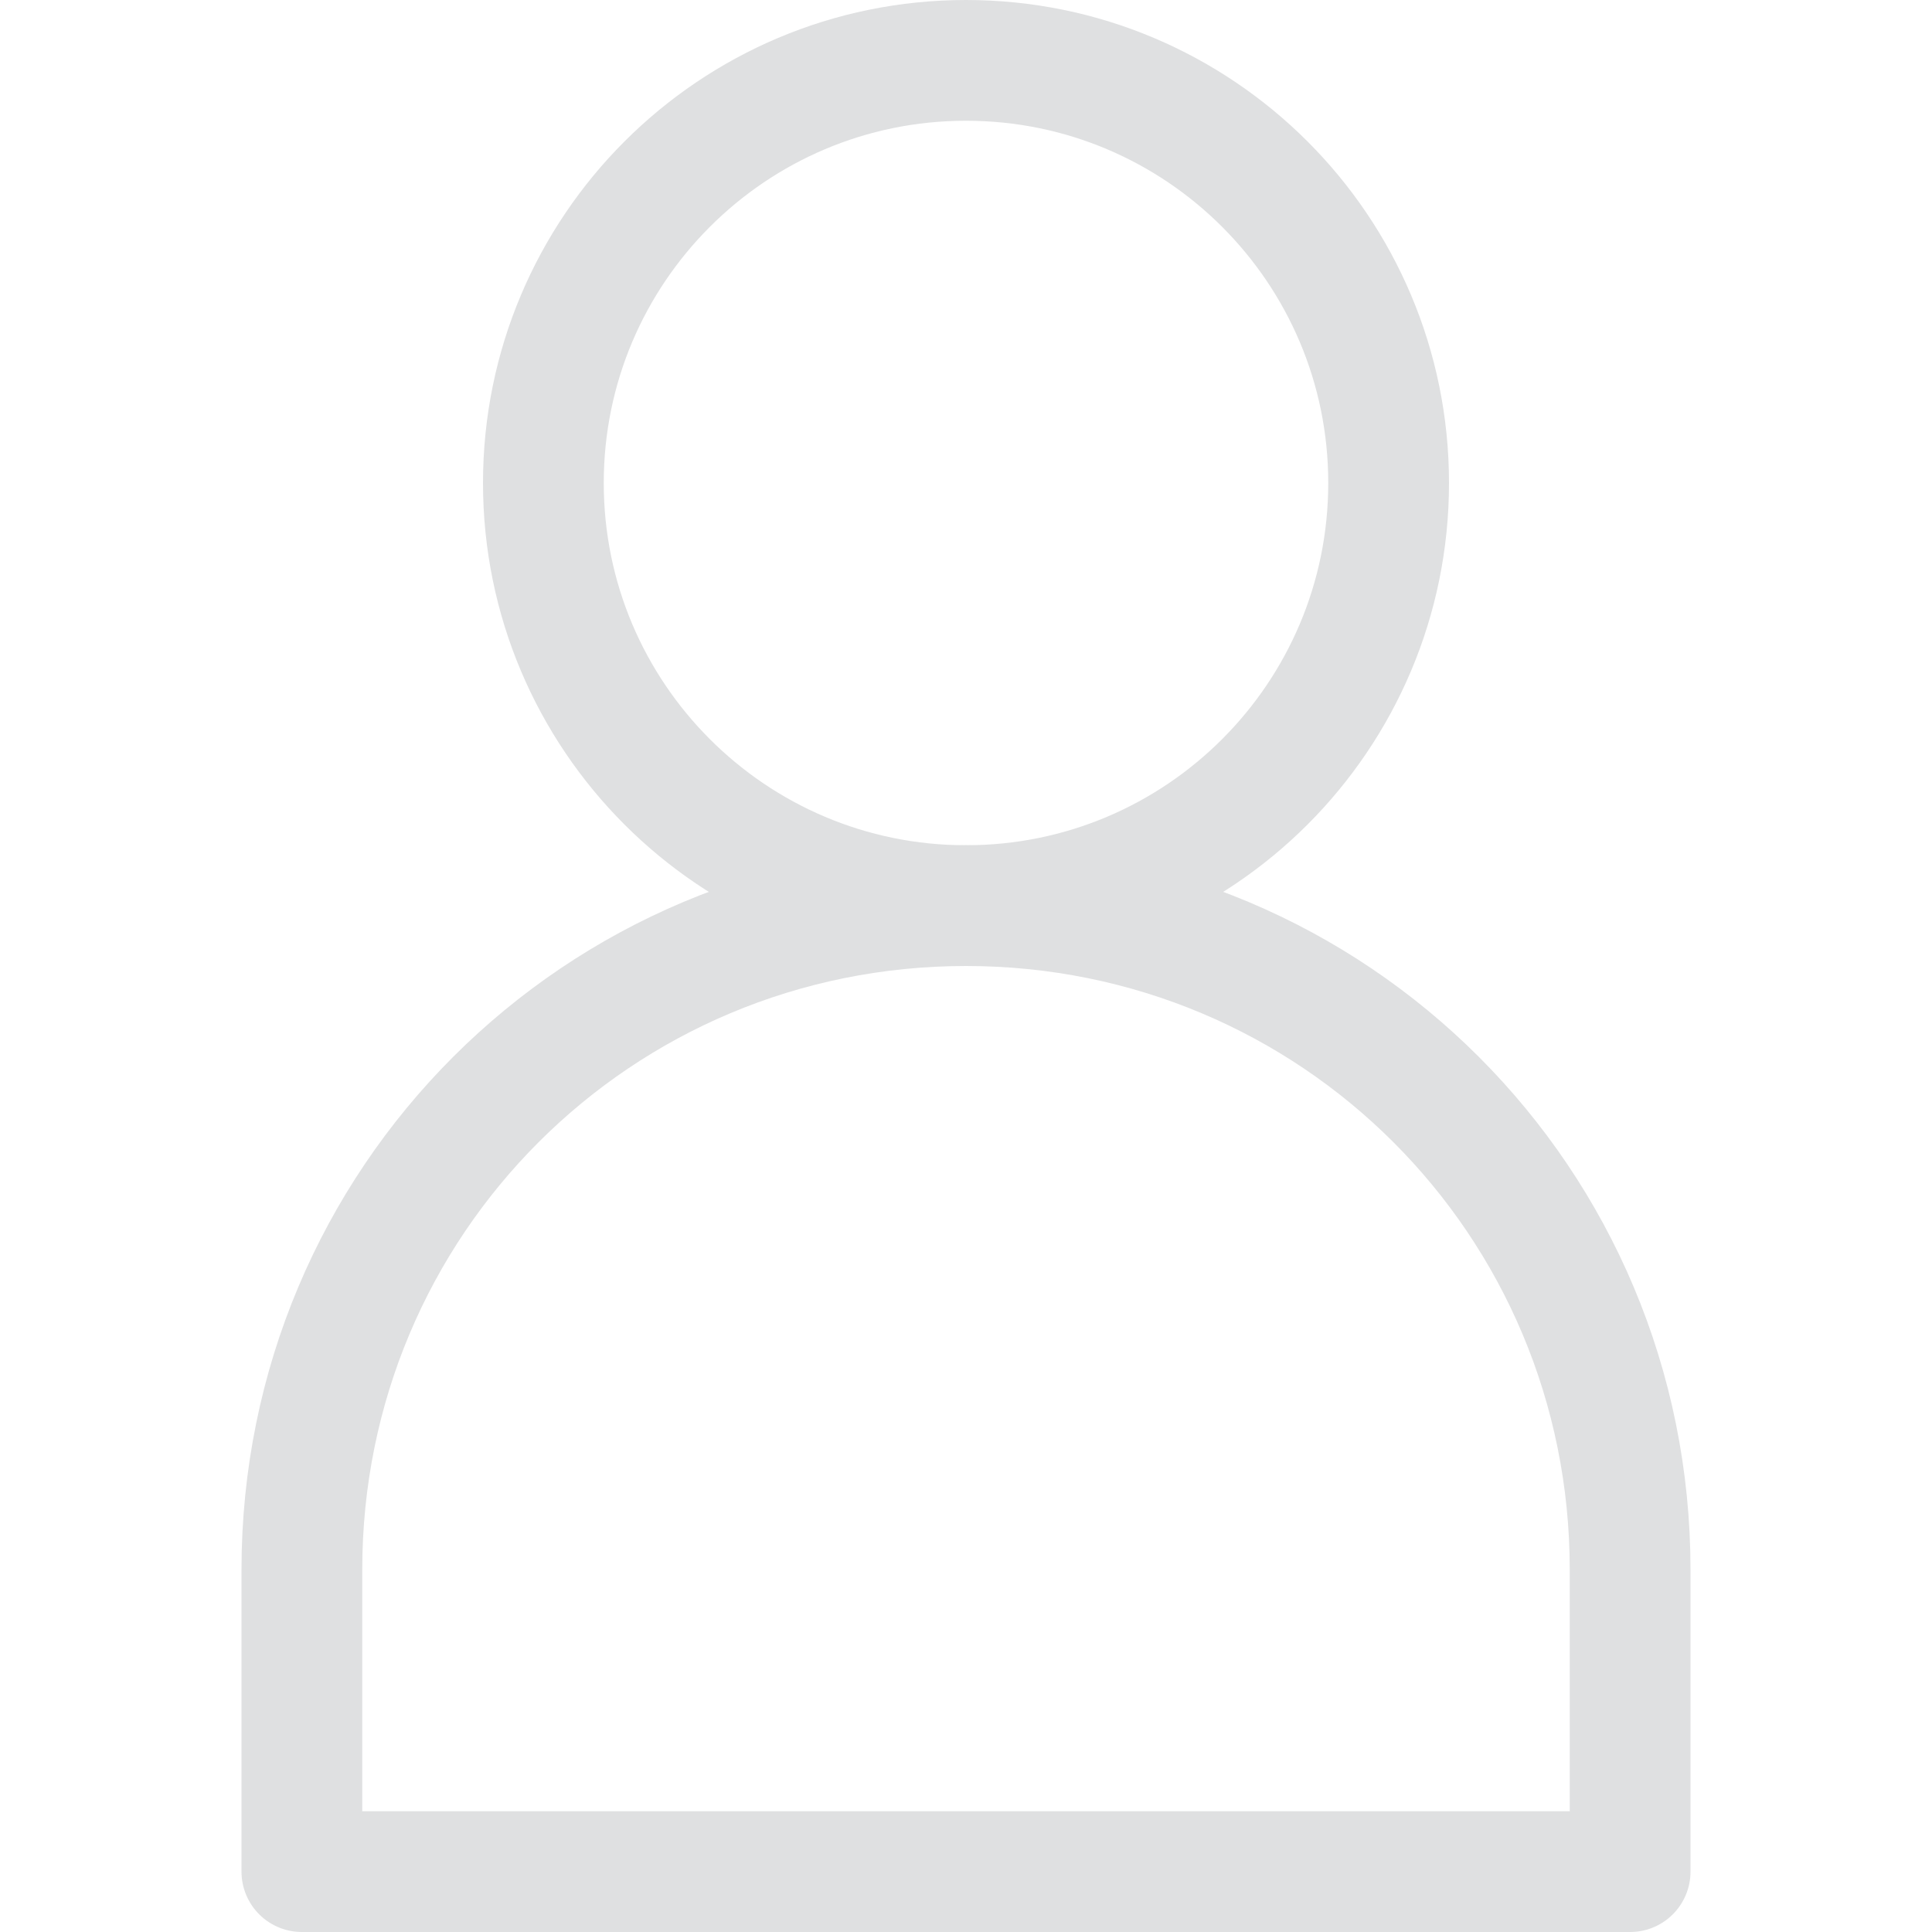
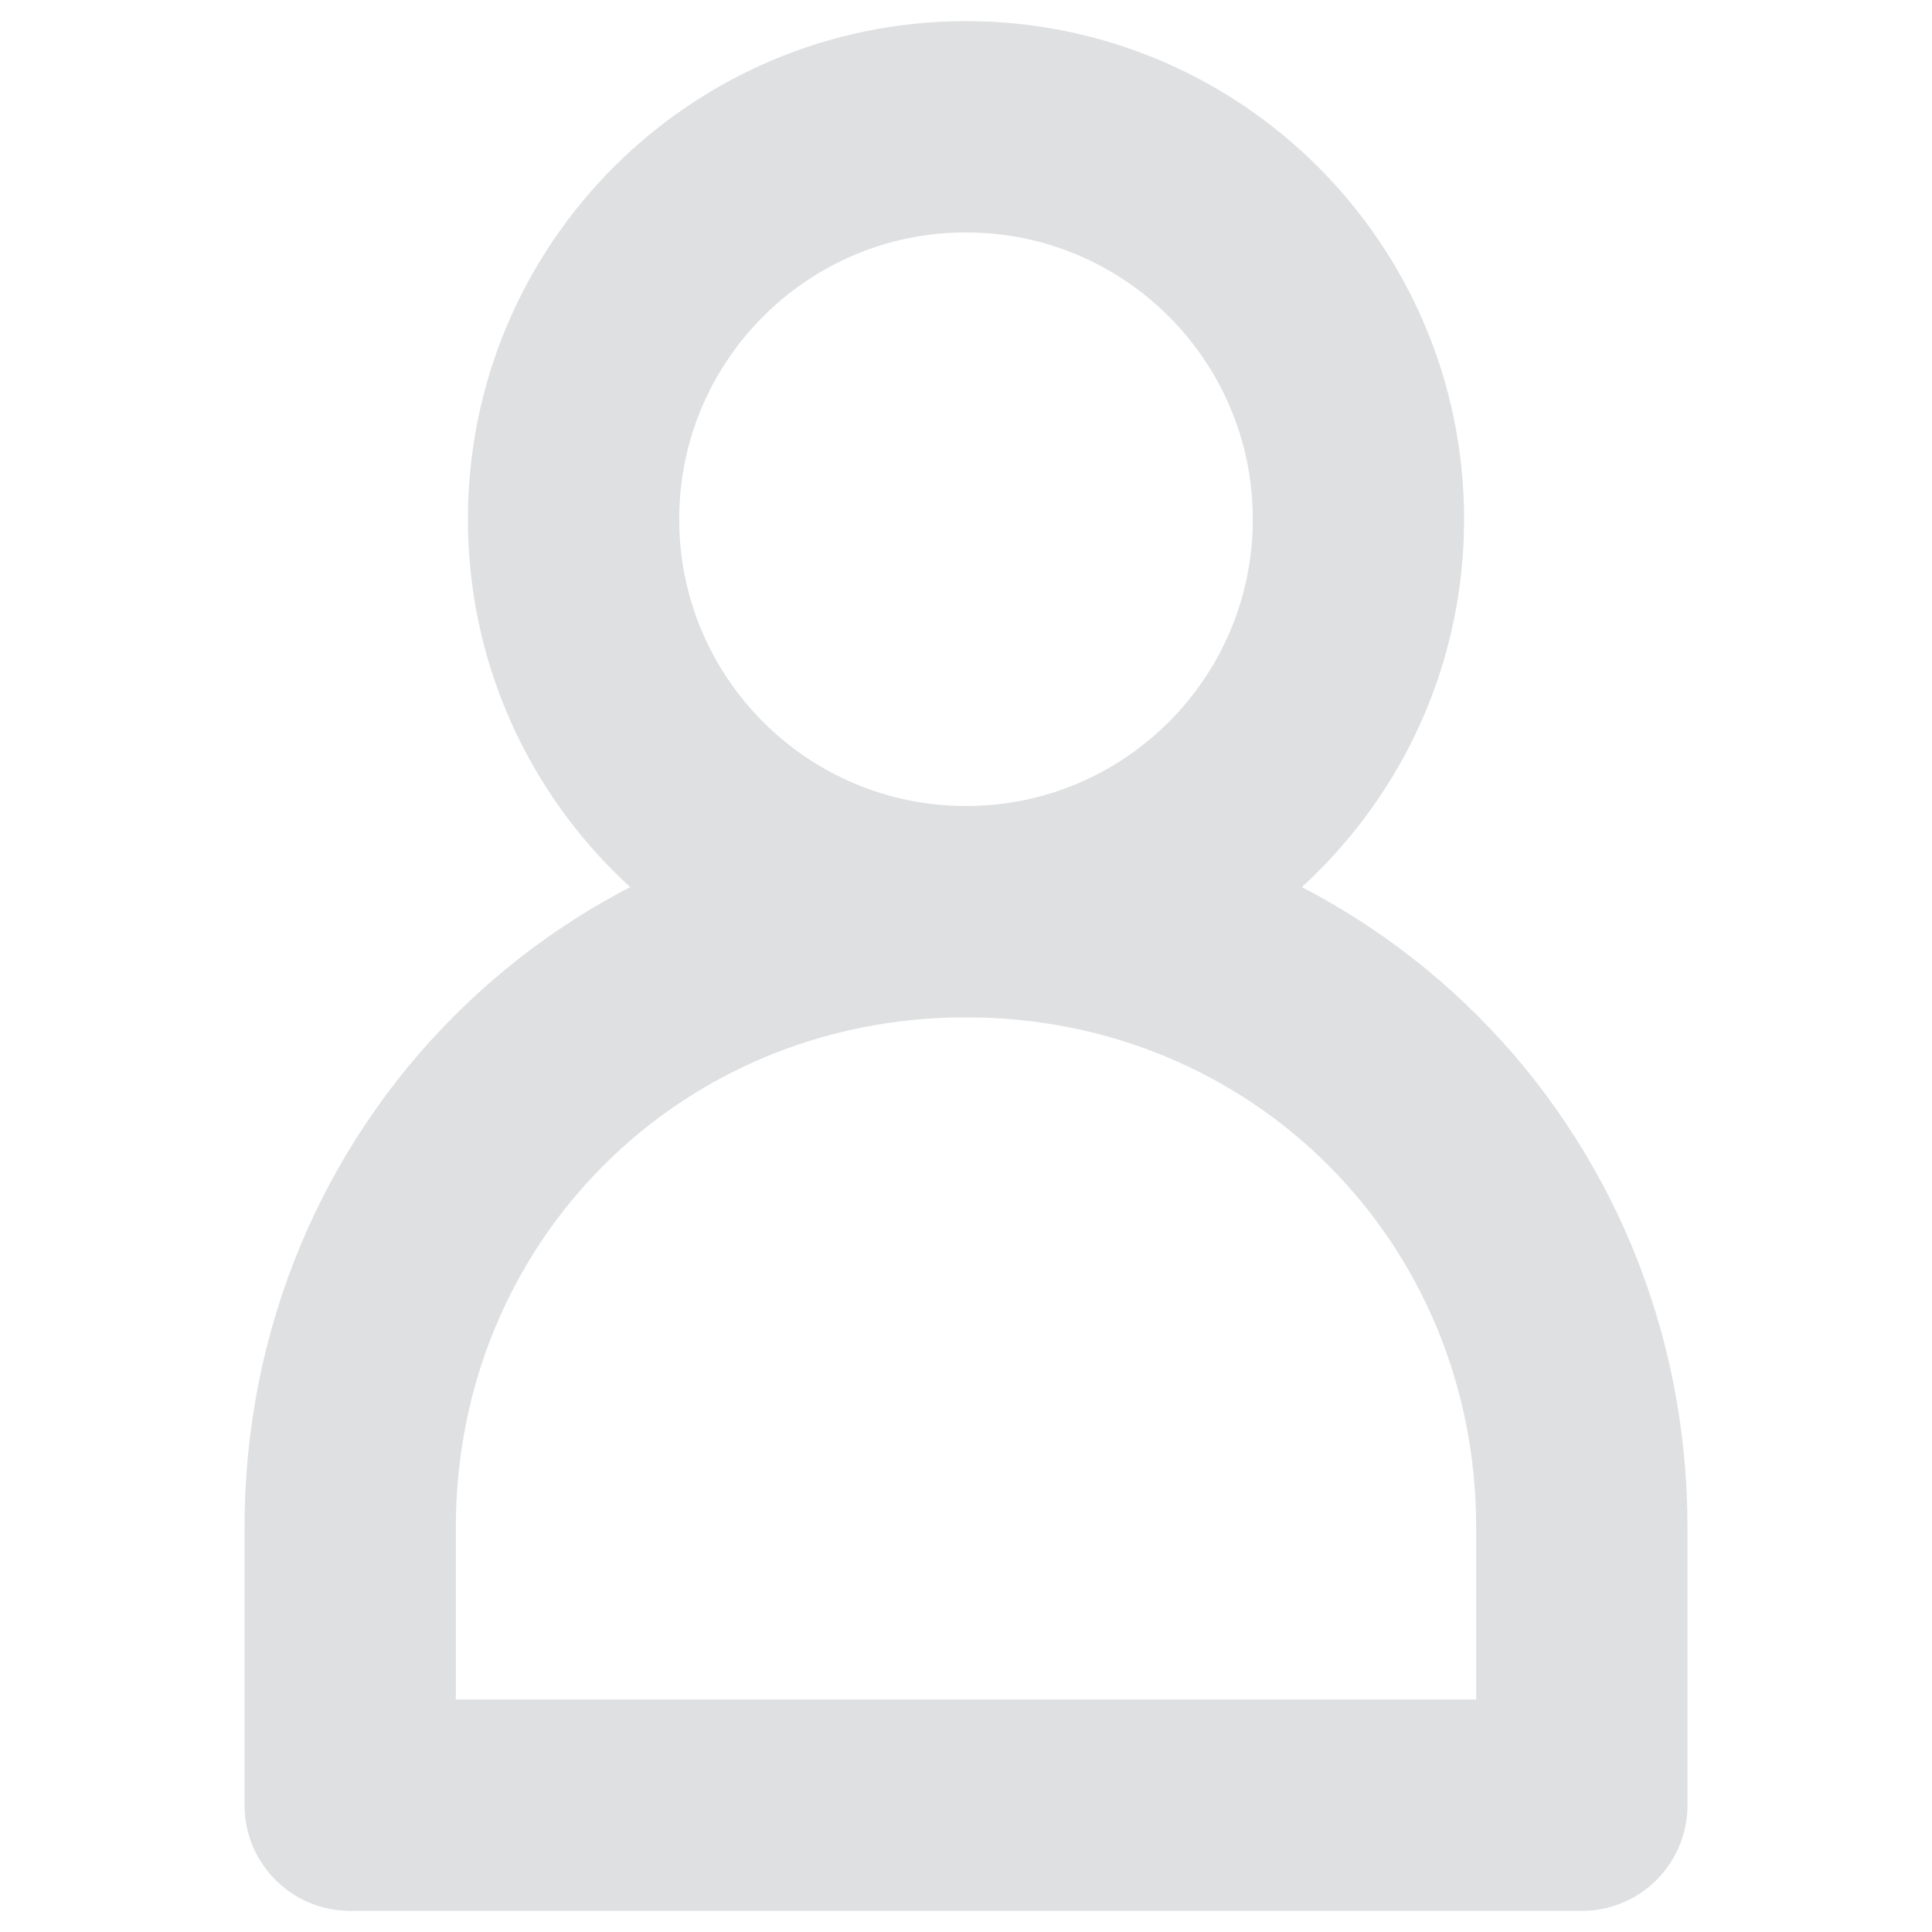
<svg xmlns="http://www.w3.org/2000/svg" version="1.1" id="Layer_1" x="0px" y="0px" viewBox="0 0 32 32" style="enable-background:new 0 0 32 32;" xml:space="preserve">
  <style type="text/css">
- 	.st0{fill:none;stroke:#DFE0E1;stroke-width:2;stroke-linejoin:round;}
+ 	.st0{fill:none;stroke:#DFE0E1;stroke-width:3.5;stroke-linejoin:round;}
</style>
  <g id="_41-User">
-     <circle class="st0" cx="16" cy="8" r="7" />
-     <path class="st0" d="M27,26c0-6.1-4.9-11-11-11S5,19.9,5,26v5h22V26z" />
+     <circle class="st0" cx="16" cy="8.6" r="6.5" />
+     <path class="st0" d="M26.2,25.3c0-5.7-4.5-10.2-10.2-10.2S5.8,19.6,5.8,25.3v4.6h20.4V25.3z" />
  </g>
</svg>
